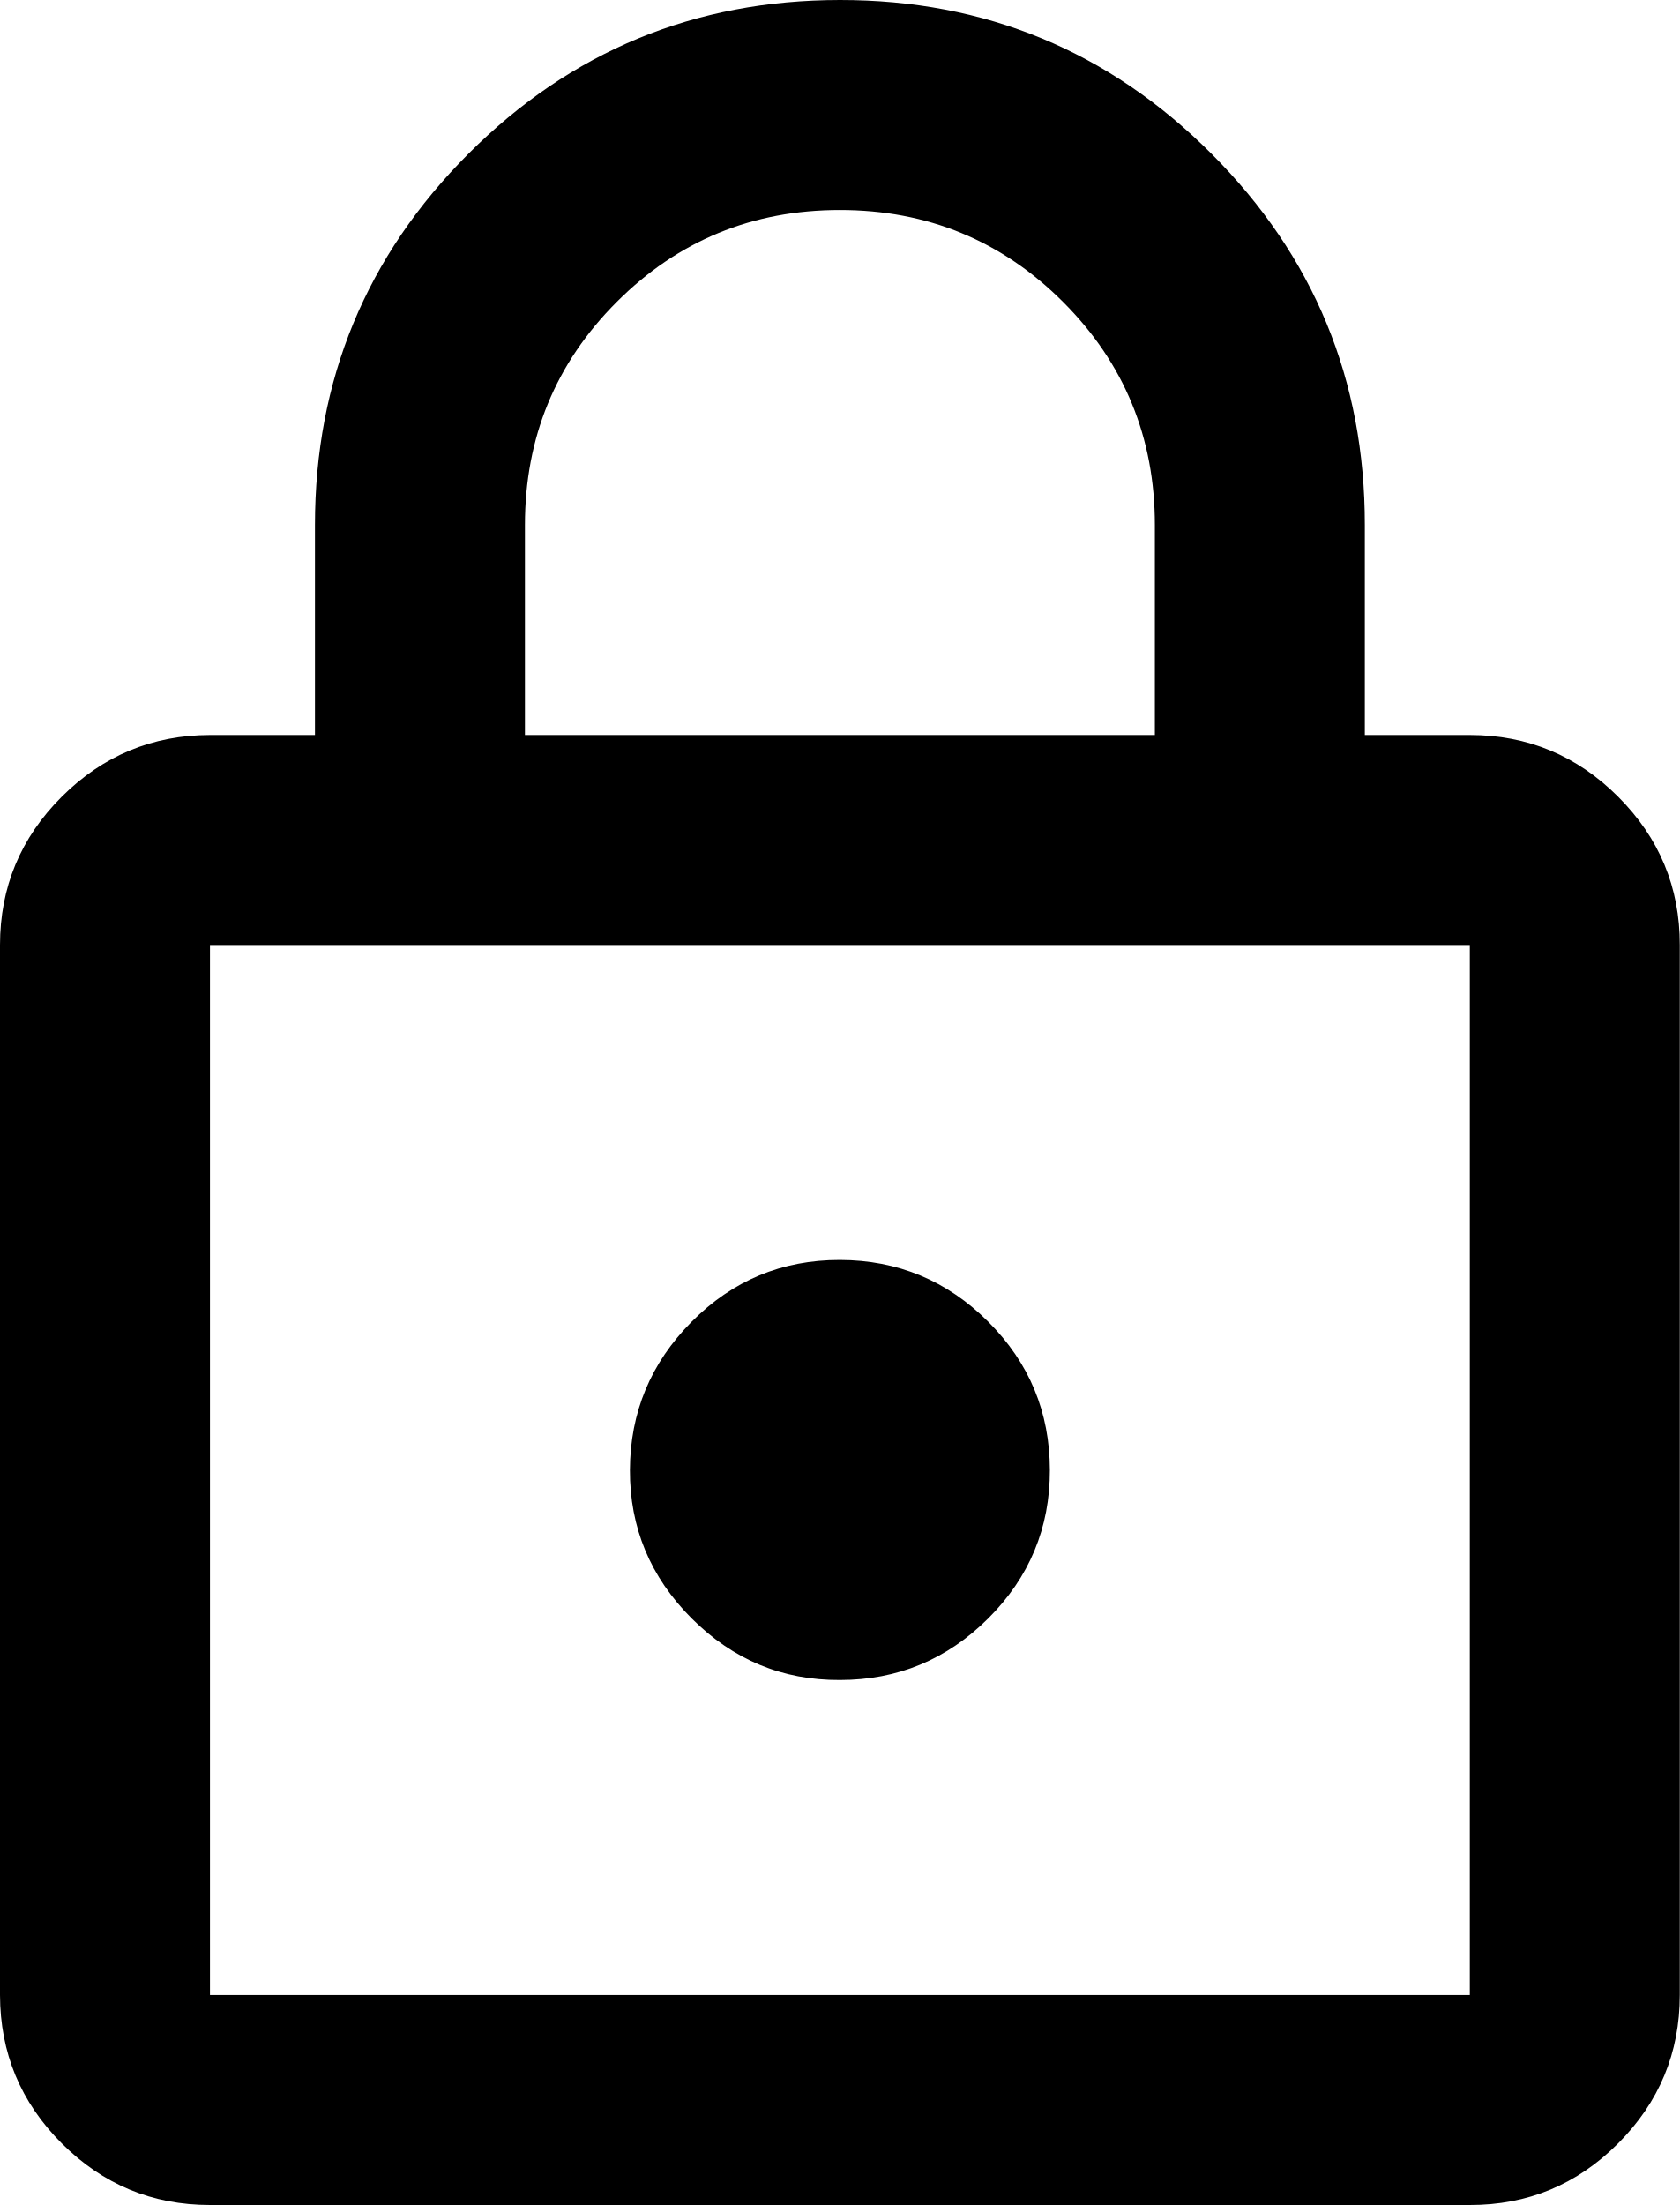
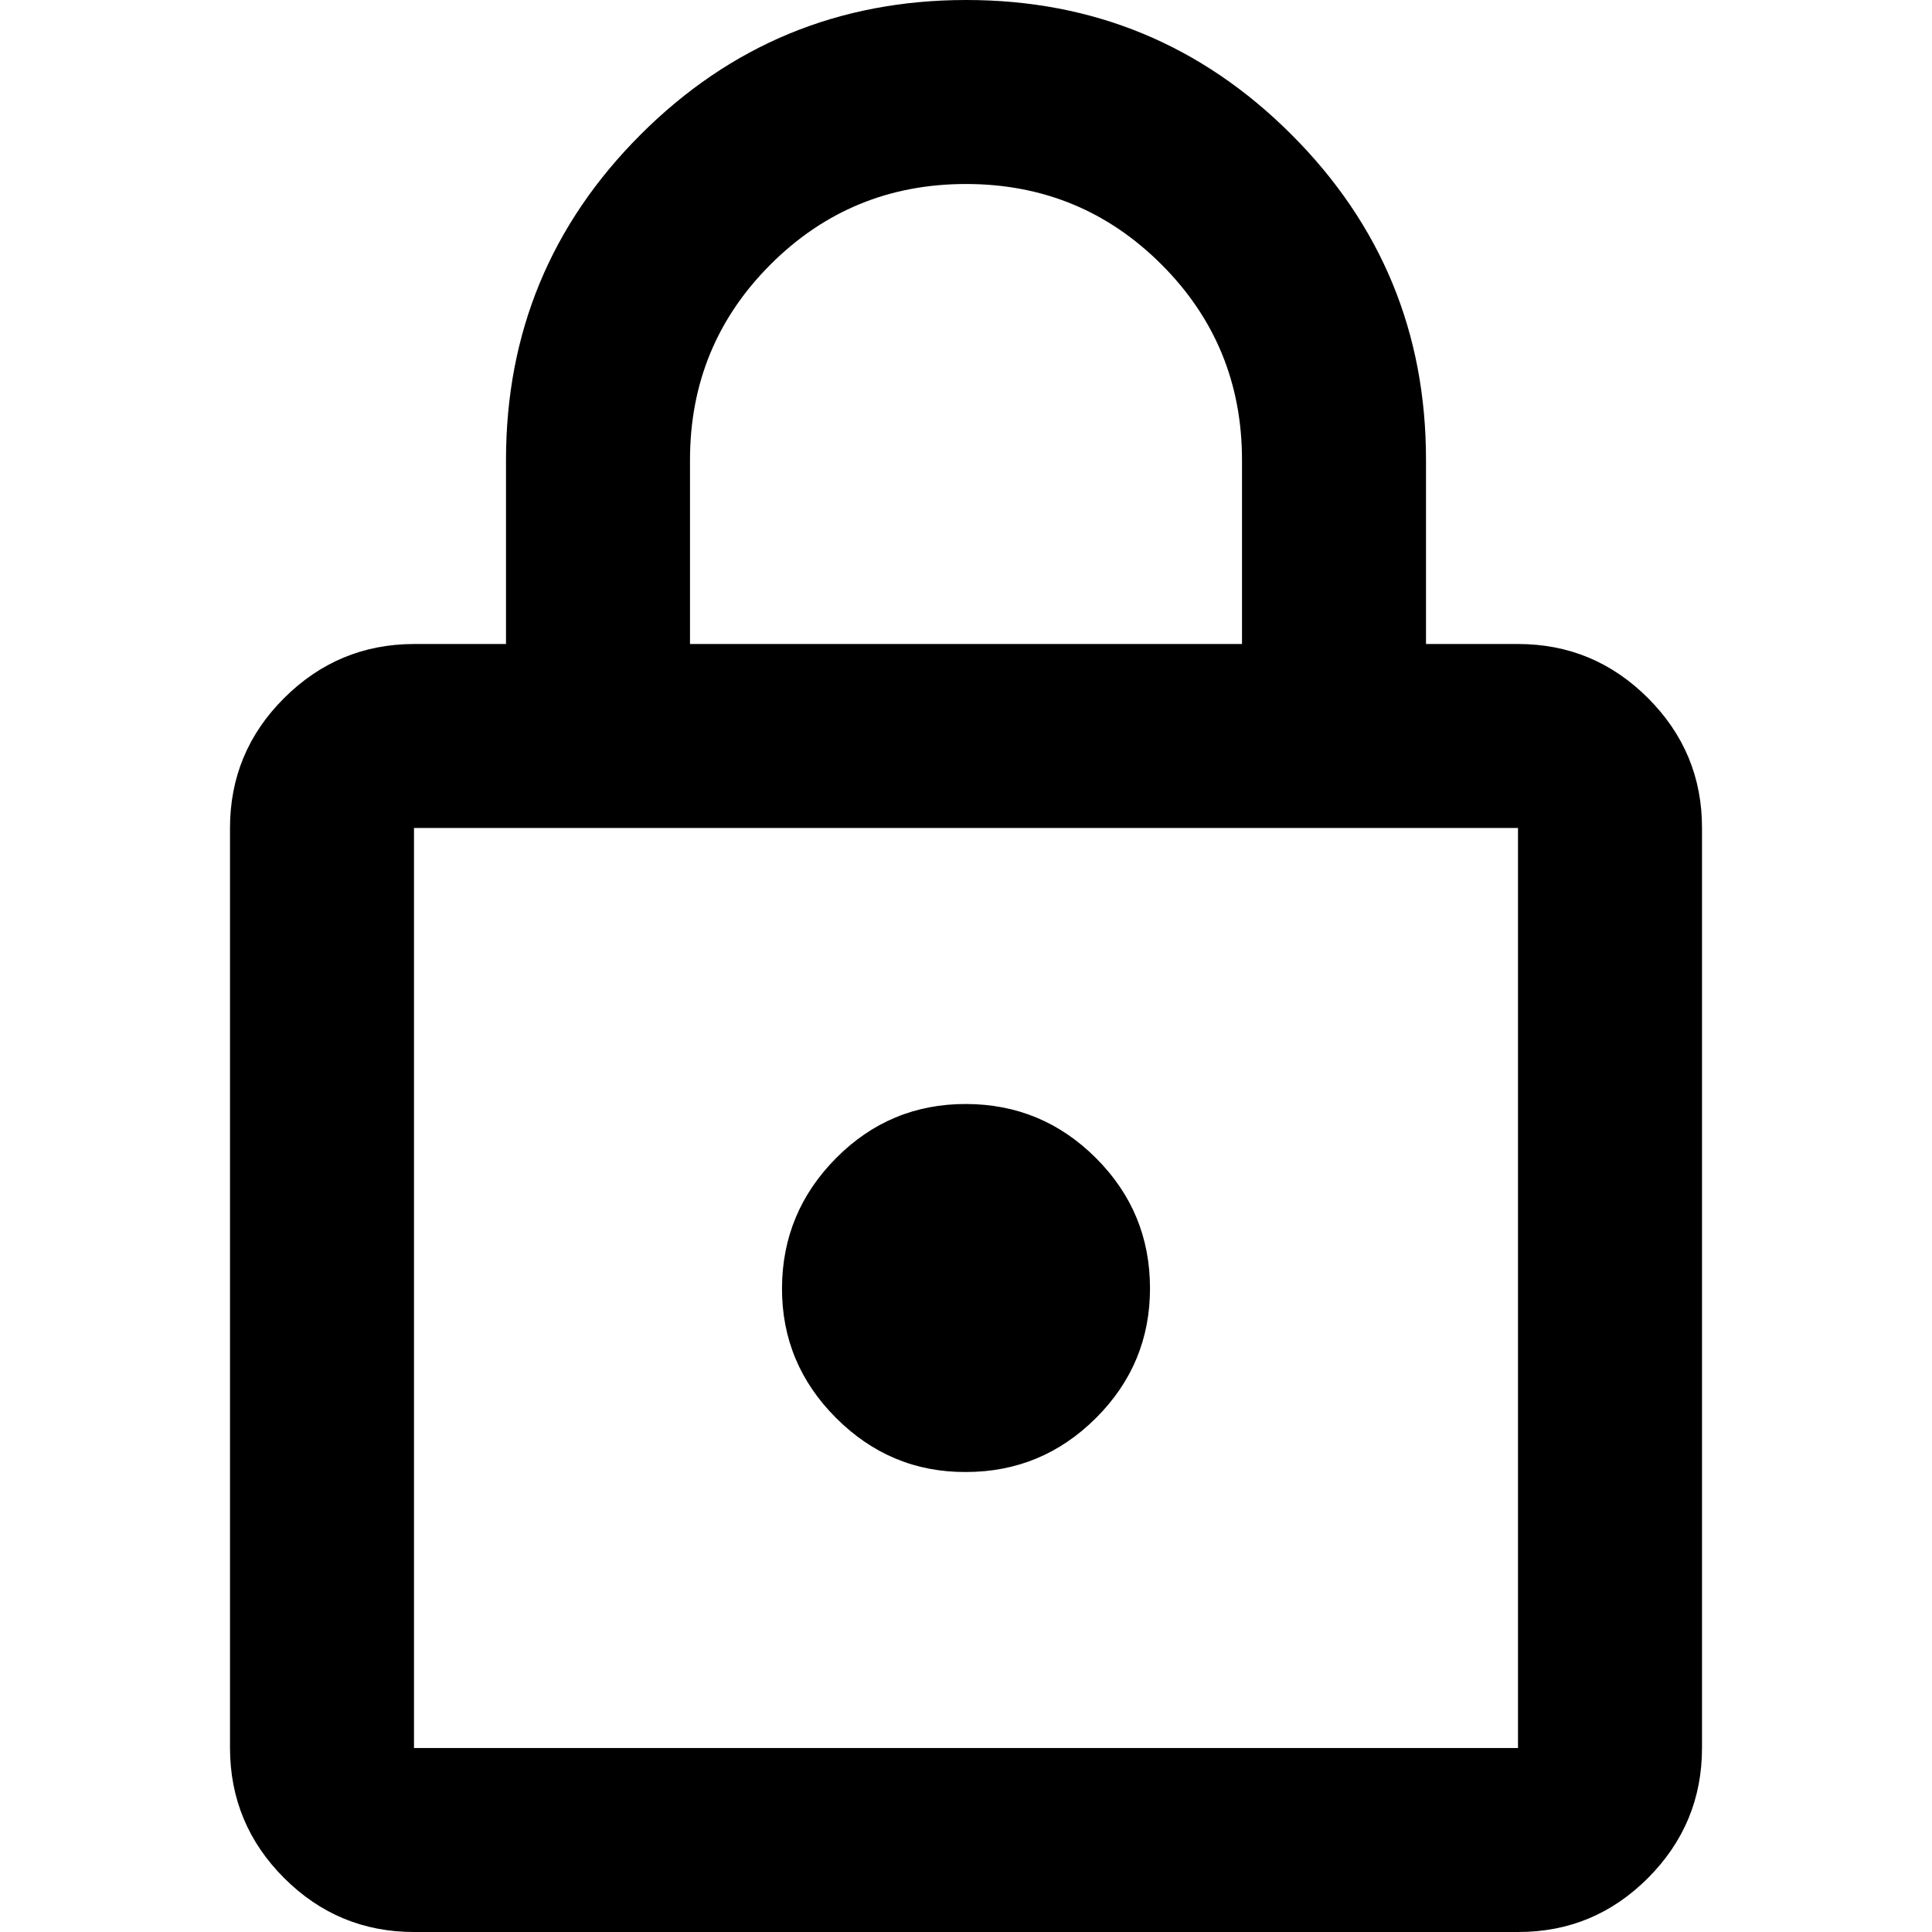
- <svg xmlns="http://www.w3.org/2000/svg" width="16" height="21" viewBox="0 0 16 21" fill="none">
+ <svg xmlns="http://www.w3.org/2000/svg" width="21" height="21" viewBox="0 0 16 21" fill="none">
  <path d="M2 21C1.45 21 0.979 20.804 0.588 20.413C0.197 20.022 0.001 19.551 0 19V9C0 8.45 0.196 7.979 0.588 7.588C0.98 7.197 1.451 7.001 2 7H3V5C3 3.617 3.488 2.438 4.463 1.463C5.438 0.488 6.617 0.001 8 6.82594e-07C9.383 -0.001 10.562 0.487 11.538 1.463C12.514 2.439 13.001 3.618 13 5V7H14C14.55 7 15.021 7.196 15.413 7.588C15.805 7.98 16.001 8.451 16 9V19C16 19.55 15.804 20.021 15.413 20.413C15.022 20.805 14.551 21.001 14 21H2ZM2 19H14V9H2V19ZM8 16C8.55 16 9.021 15.804 9.413 15.413C9.805 15.022 10.001 14.551 10 14C9.999 13.449 9.804 12.979 9.413 12.588C9.022 12.197 8.551 12.001 8 12C7.449 11.999 6.978 12.195 6.588 12.588C6.198 12.981 6.002 13.452 6 14C5.998 14.548 6.194 15.019 6.588 15.413C6.982 15.807 7.453 16.003 8 16ZM5 7H11V5C11 4.167 10.708 3.458 10.125 2.875C9.542 2.292 8.833 2 8 2C7.167 2 6.458 2.292 5.875 2.875C5.292 3.458 5 4.167 5 5V7Z" fill="black" />
</svg>
